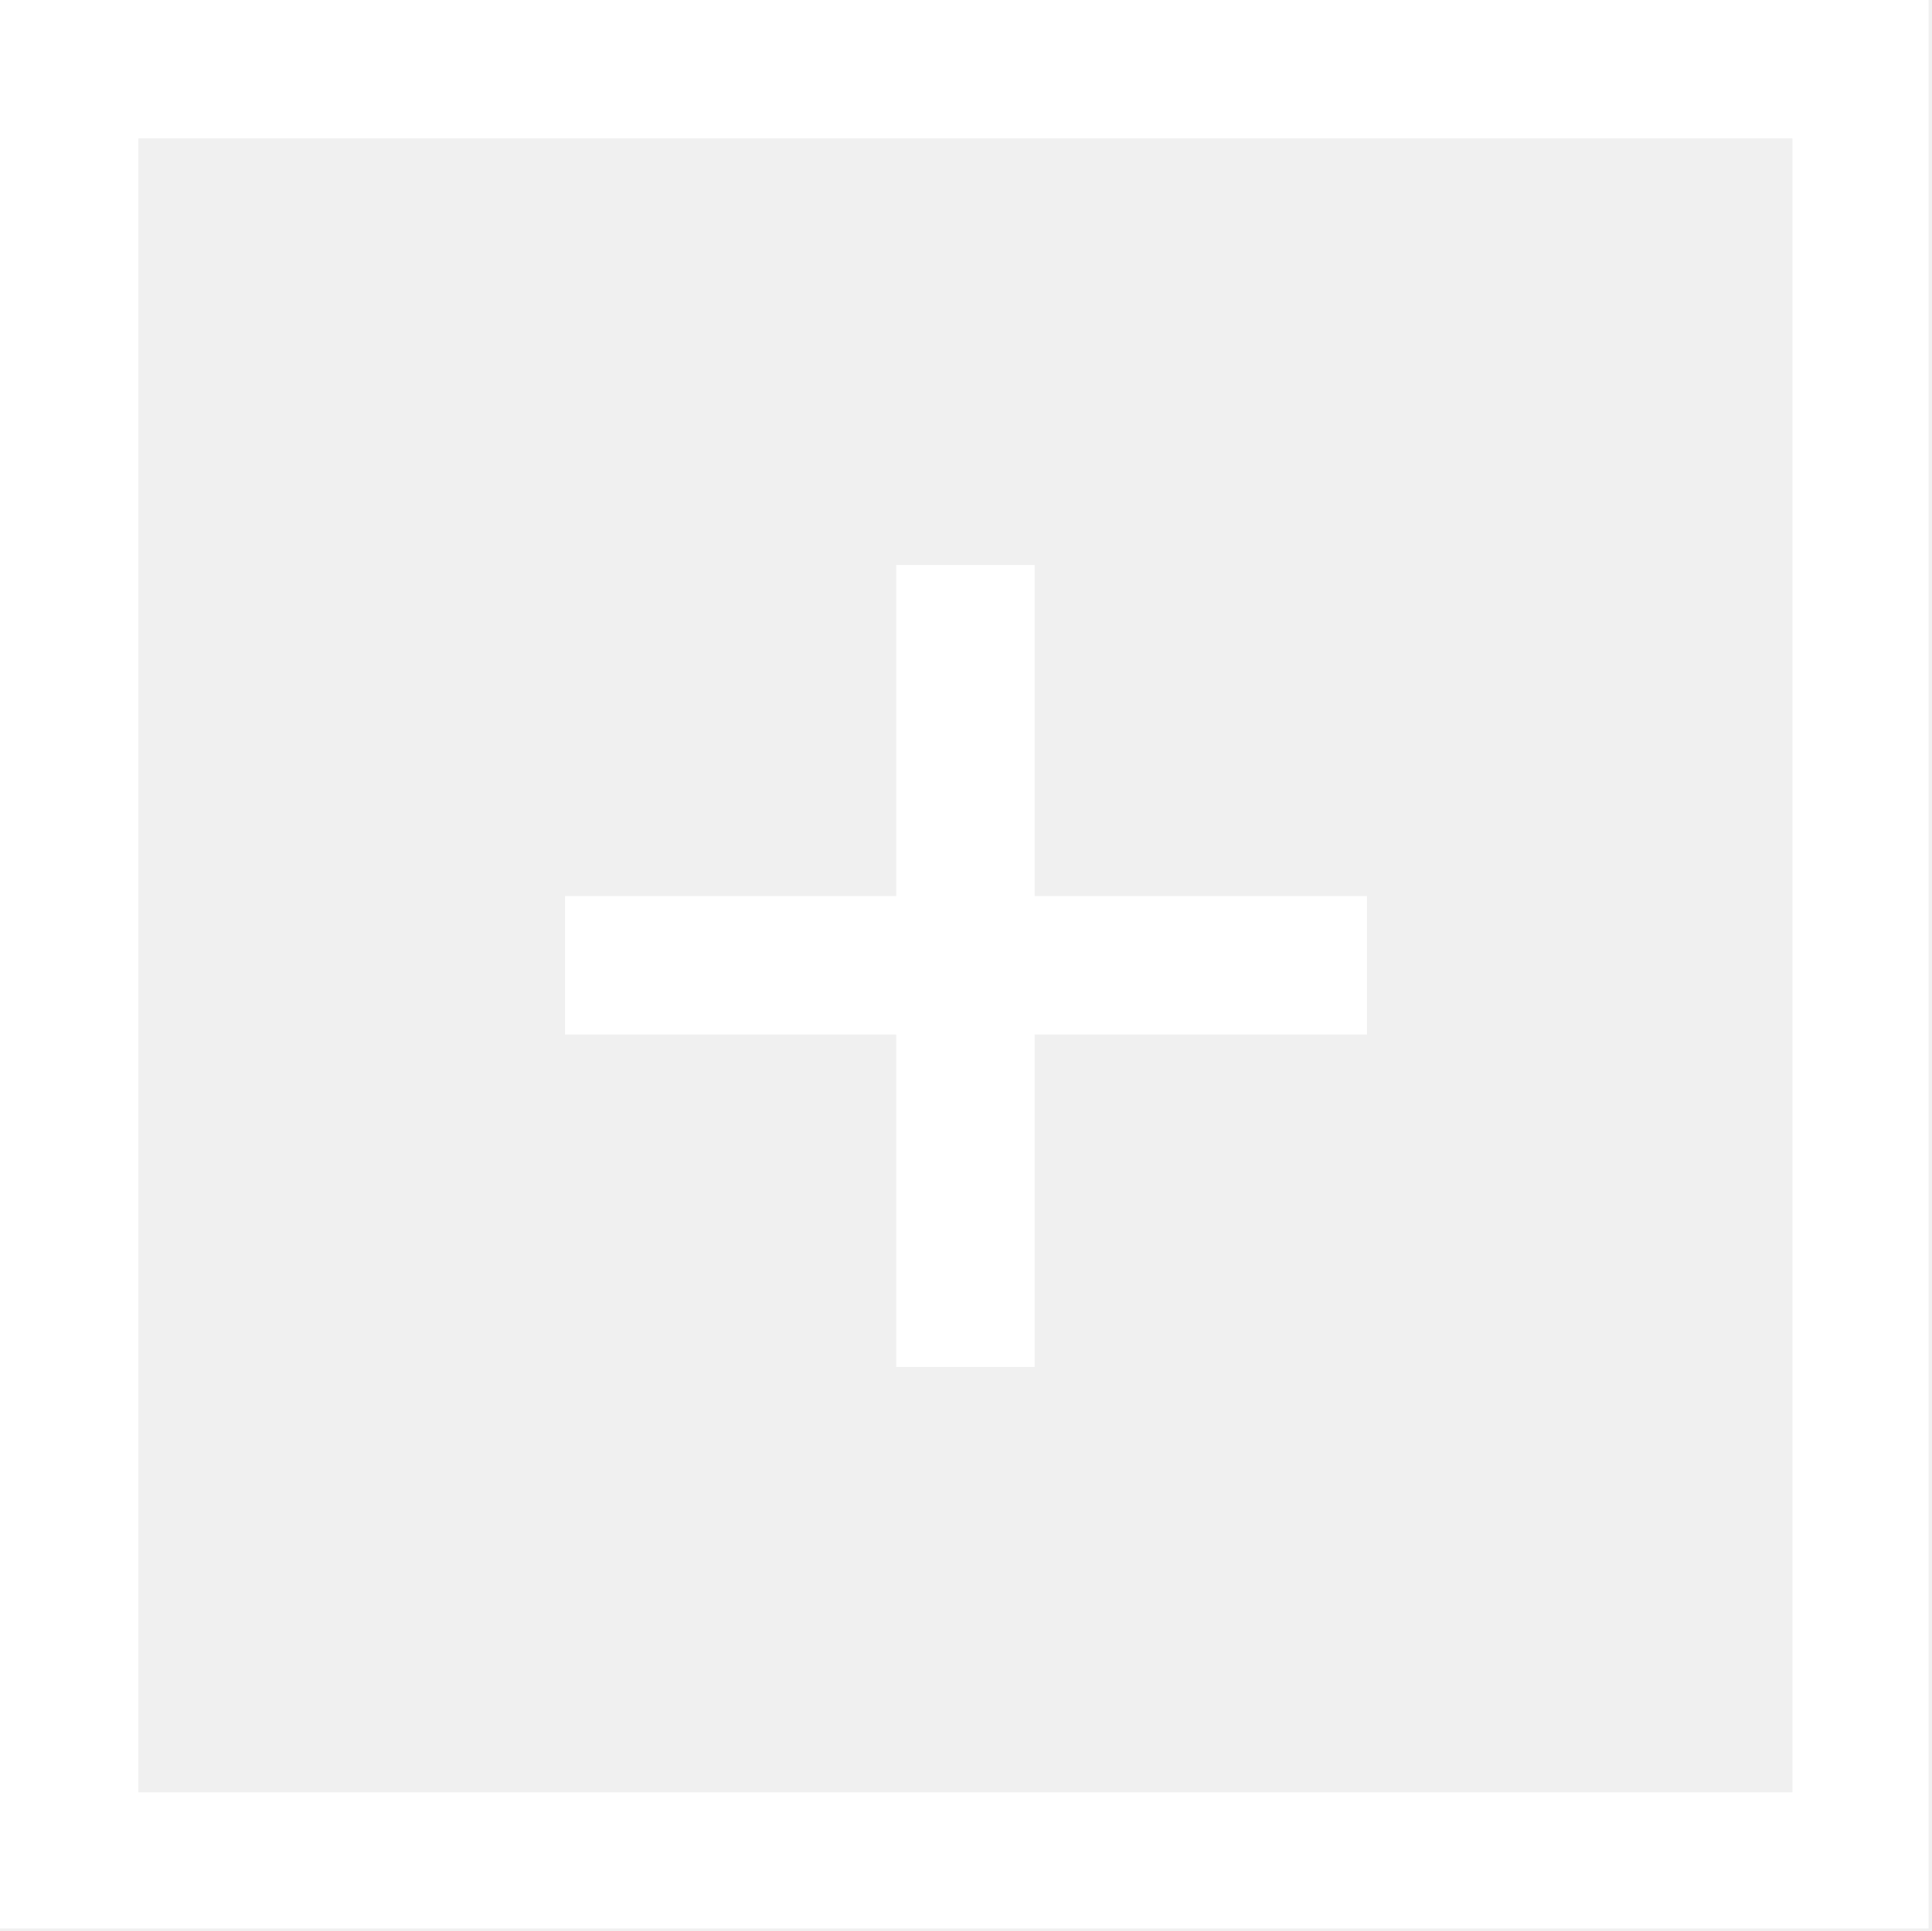
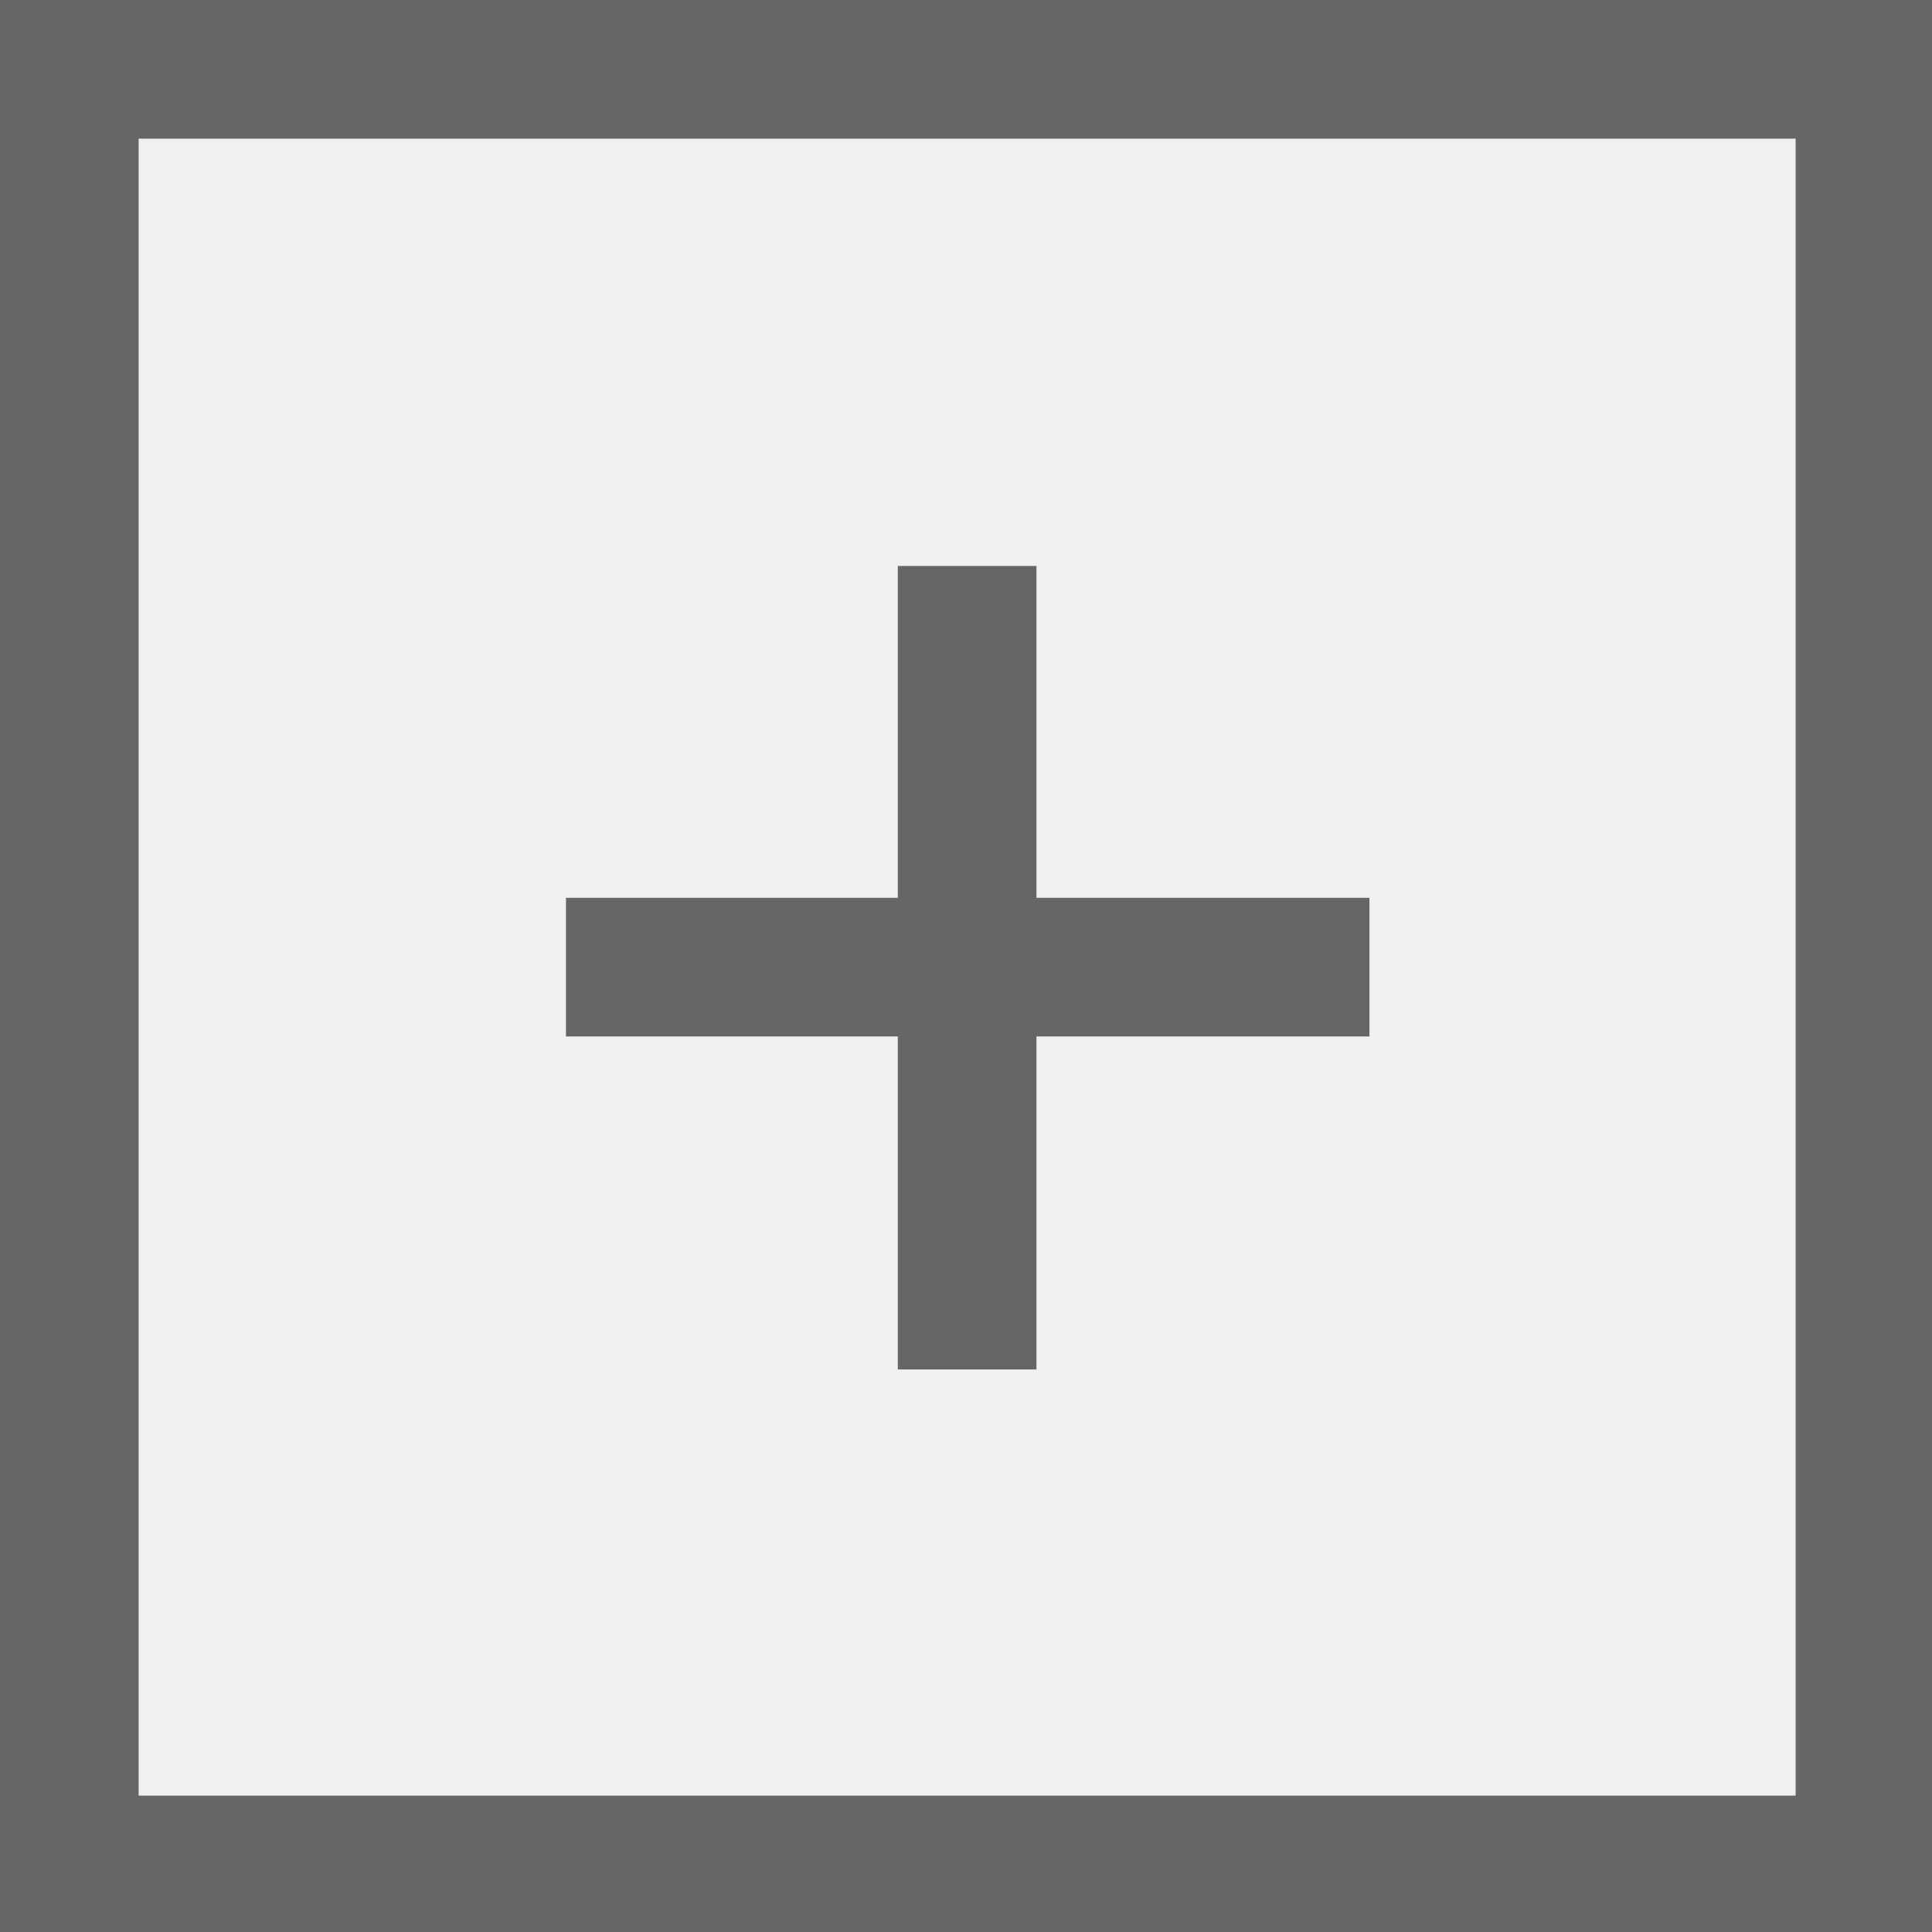
- <svg xmlns="http://www.w3.org/2000/svg" viewBox="0 0 17.03 17.02">
-   <g fill="#fff">
+ <svg xmlns="http://www.w3.org/2000/svg" width="25" height="25" viewBox="0 0 17 17">
+   <g fill="#666">
    <path d="M17,17H0V0H17ZM1.22,15.8H15.8V1.22H1.22Z" />
    <rect x="7.9" y="4.98" width="1.22" height="7.07" />
    <rect x="4.98" y="7.9" width="7.07" height="1.22" />
  </g>
</svg>
